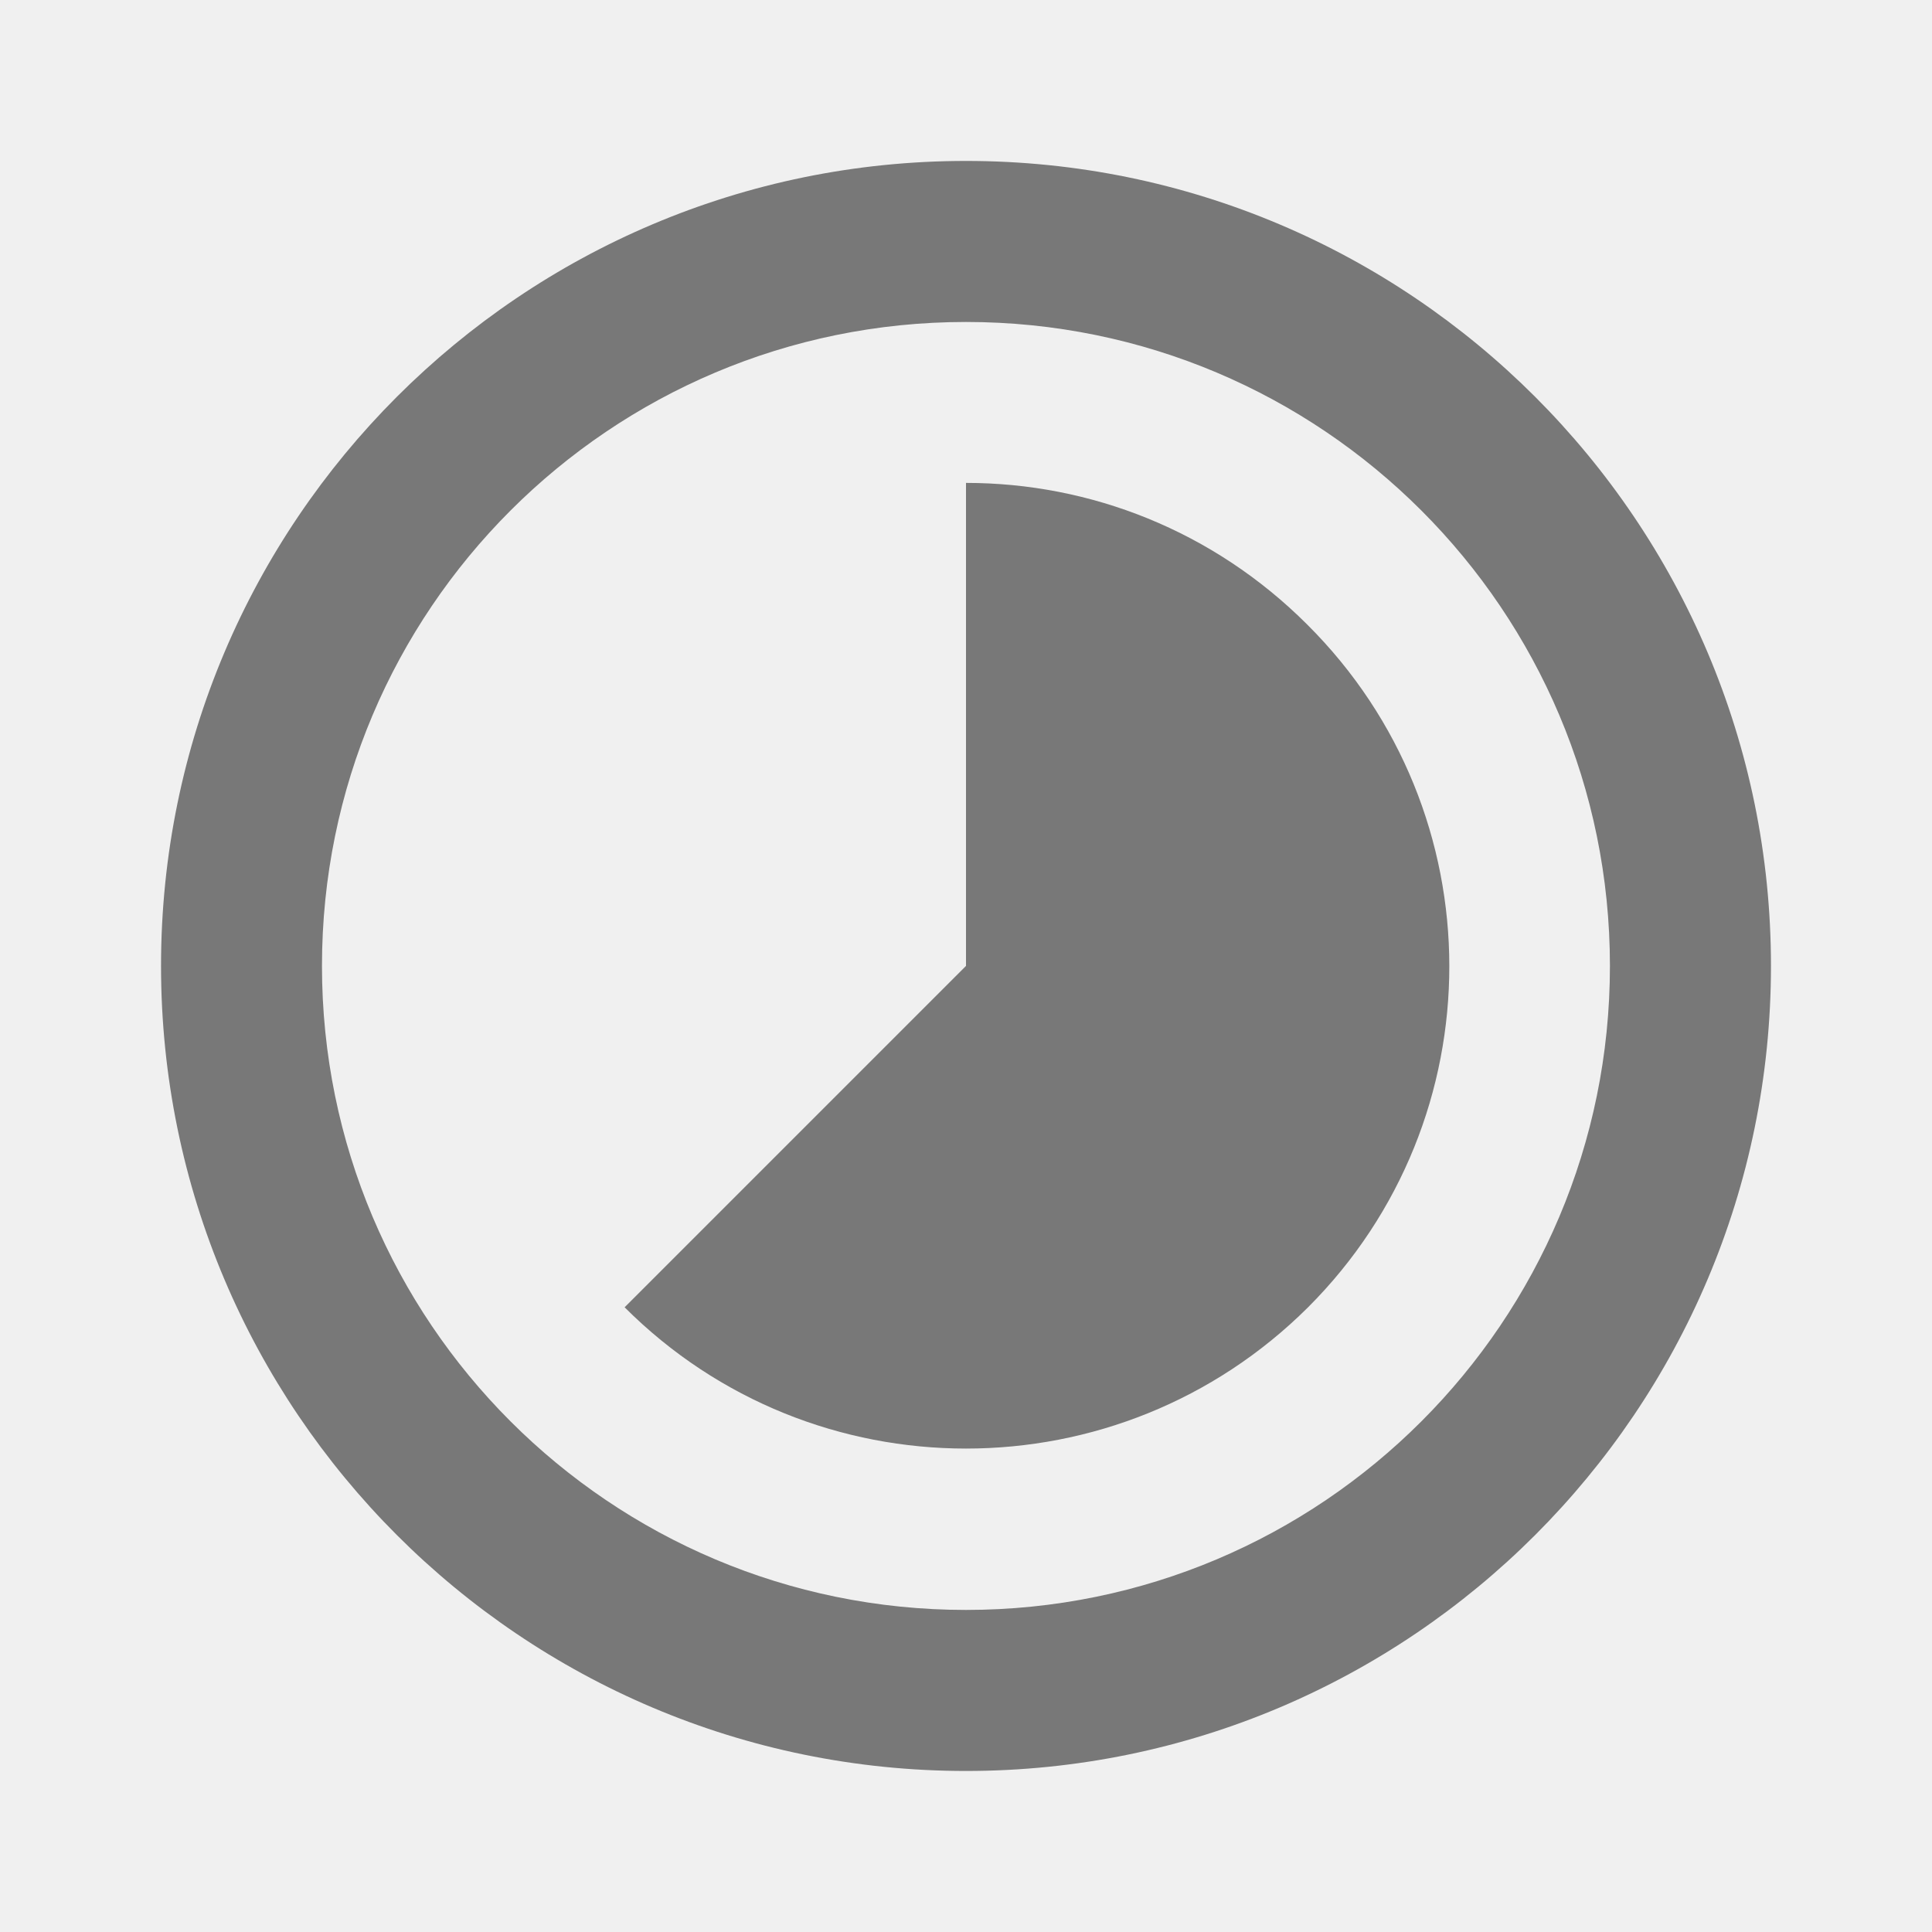
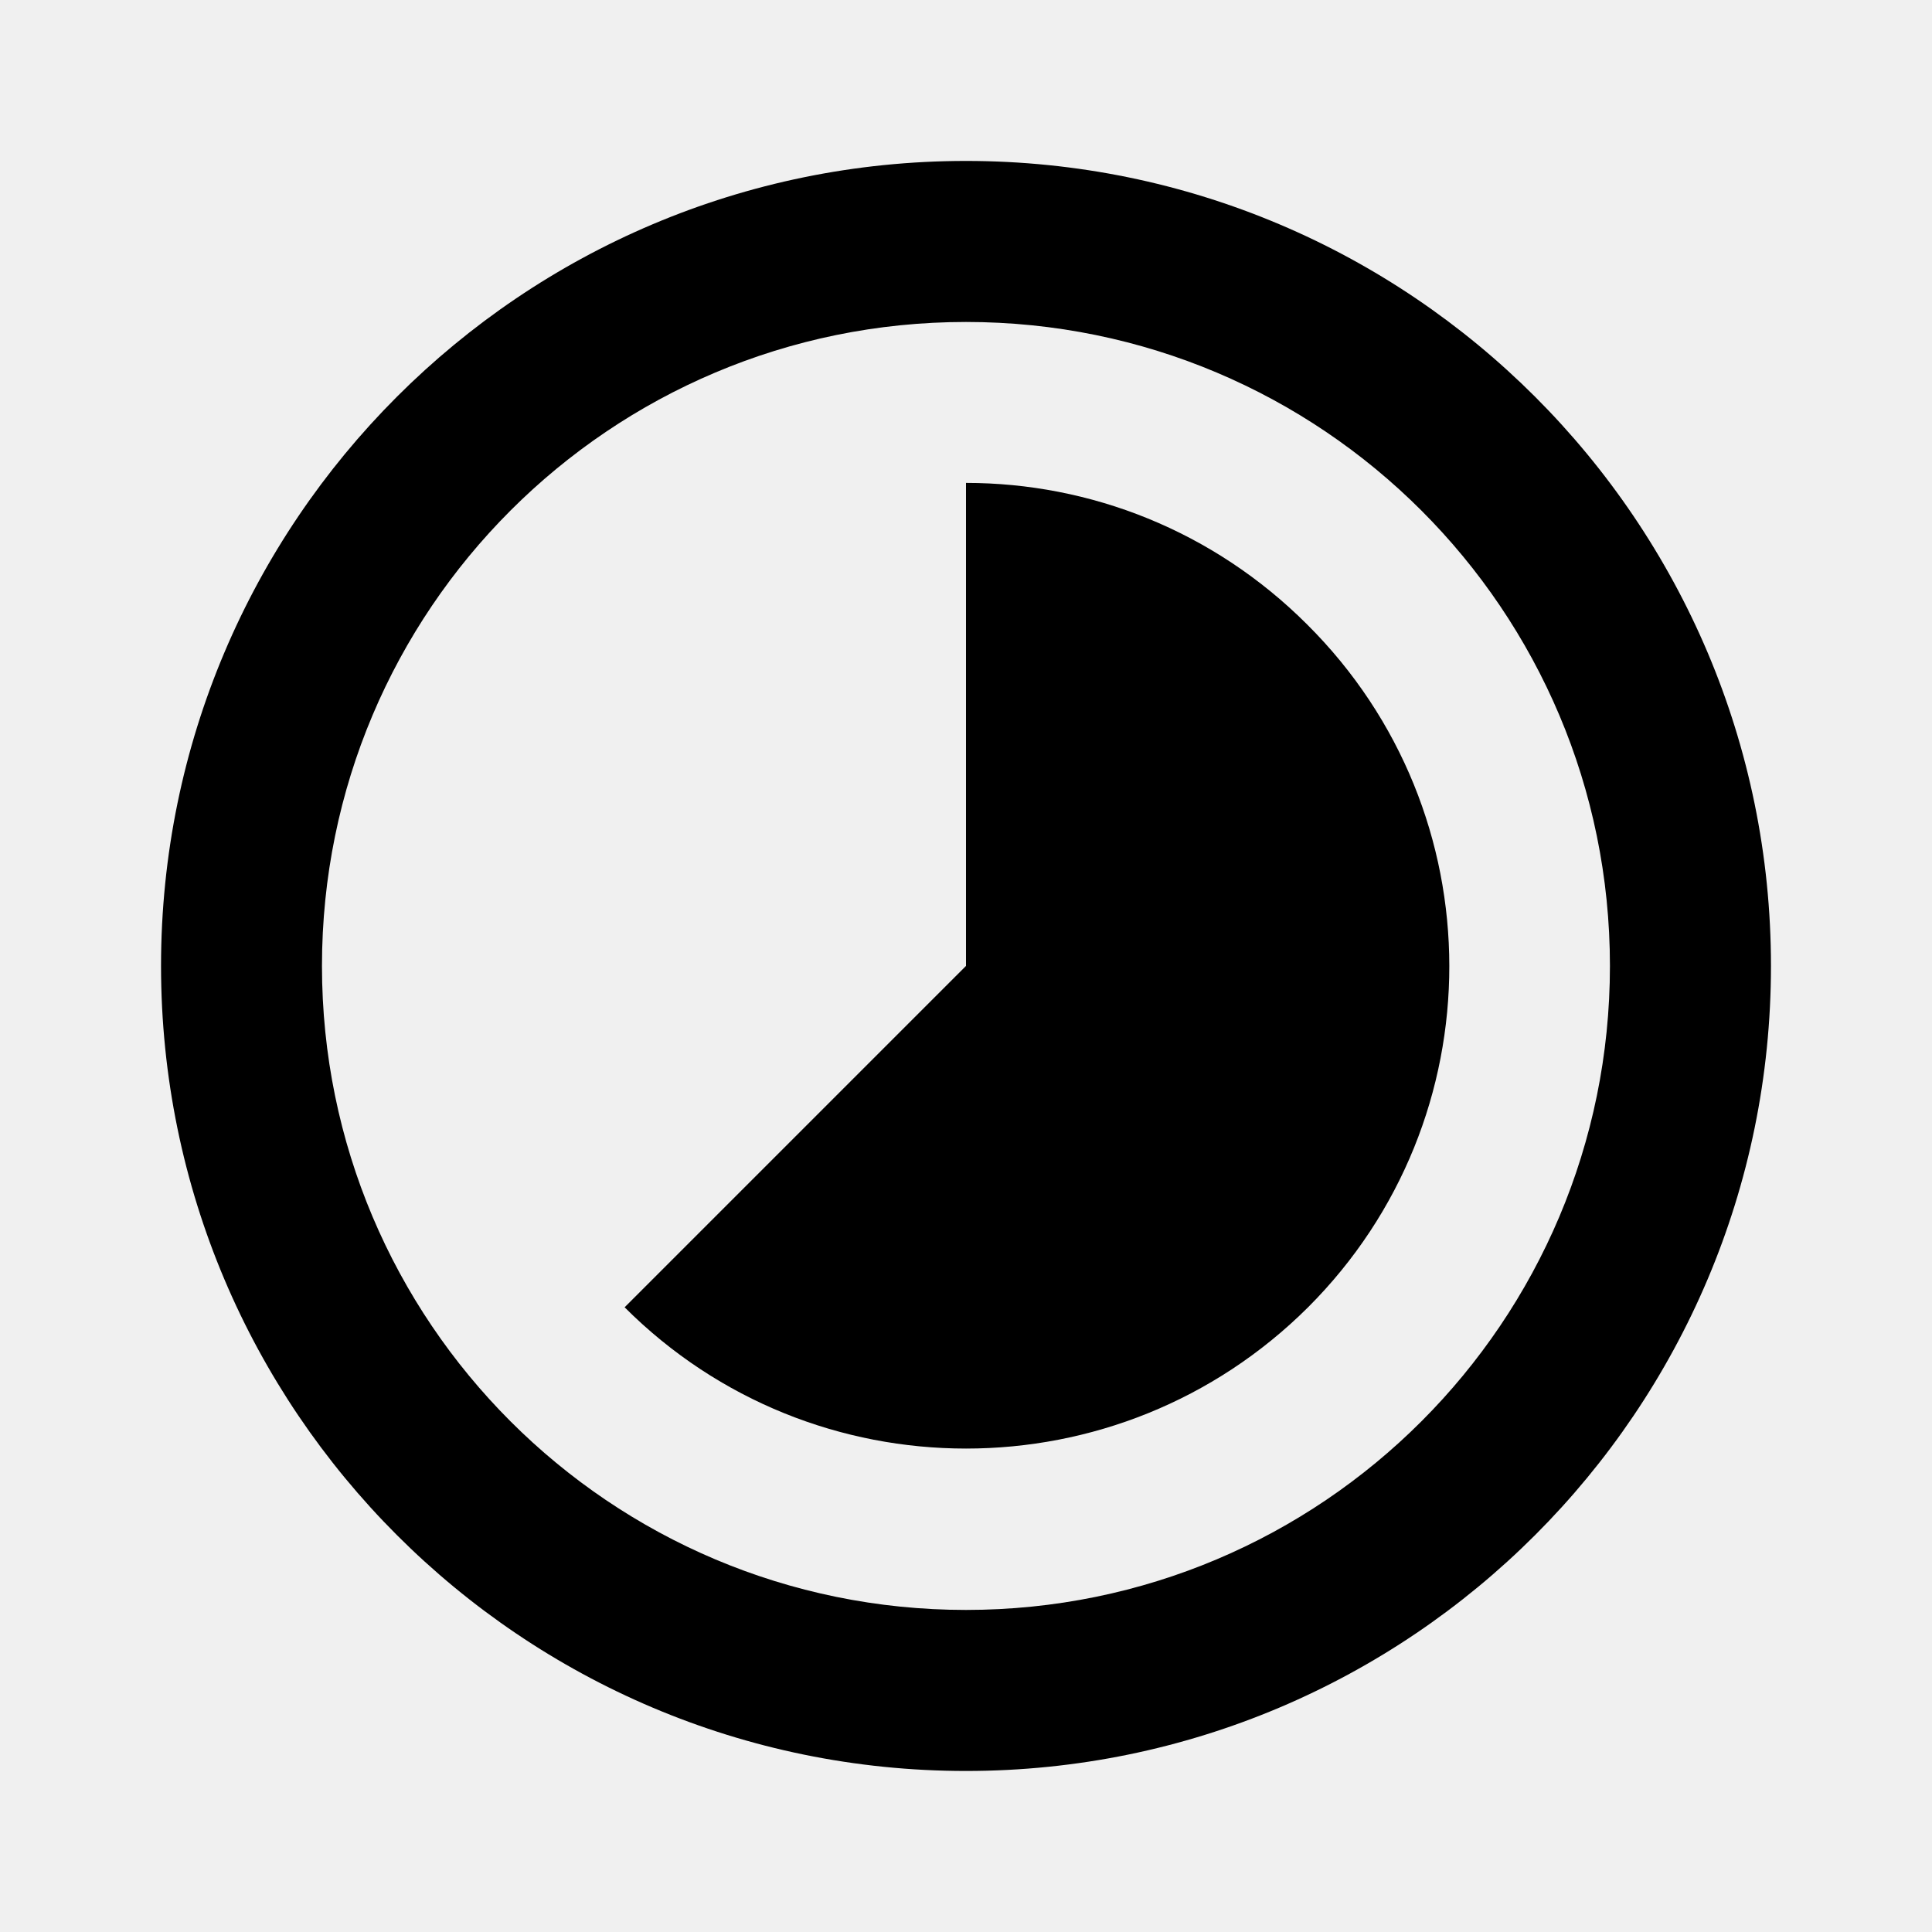
<svg xmlns="http://www.w3.org/2000/svg" width="20" height="20" viewBox="0 0 20 20">
  <g clip-path="url(#clip0_460_15544)">
-     <path d="M13.533 6.466C12.558 5.491 11.283 4.999 10 4.999V9.999L6.466 13.533C8.416 15.483 11.583 15.483 13.541 13.533C15.492 11.583 15.492 8.416 13.533 6.466ZM10 1.666C5.4 1.666 1.667 5.399 1.667 9.999C1.667 14.599 5.4 18.333 10 18.333C14.6 18.333 18.333 14.599 18.333 9.999C18.333 5.399 14.6 1.666 10 1.666ZM10 16.666C6.316 16.666 3.333 13.683 3.333 9.999C3.333 6.316 6.316 3.333 10 3.333C13.683 3.333 16.666 6.316 16.666 9.999C16.666 13.683 13.683 16.666 10 16.666Z" fill-opacity="0.5" />
+     <path d="M13.533 6.466C12.558 5.491 11.283 4.999 10 4.999V9.999L6.466 13.533C8.416 15.483 11.583 15.483 13.541 13.533C15.492 11.583 15.492 8.416 13.533 6.466ZM10 1.666C5.4 1.666 1.667 5.399 1.667 9.999C1.667 14.599 5.4 18.333 10 18.333C14.6 18.333 18.333 14.599 18.333 9.999C18.333 5.399 14.6 1.666 10 1.666ZM10 16.666C6.316 16.666 3.333 13.683 3.333 9.999C3.333 6.316 6.316 3.333 10 3.333C13.683 3.333 16.666 6.316 16.666 9.999C16.666 13.683 13.683 16.666 10 16.666Z" />
  </g>
  <defs>
    <clipPath id="clip0_460_15544">
      <rect width="20" height="20" fill="white" />
    </clipPath>
  </defs>
</svg>
